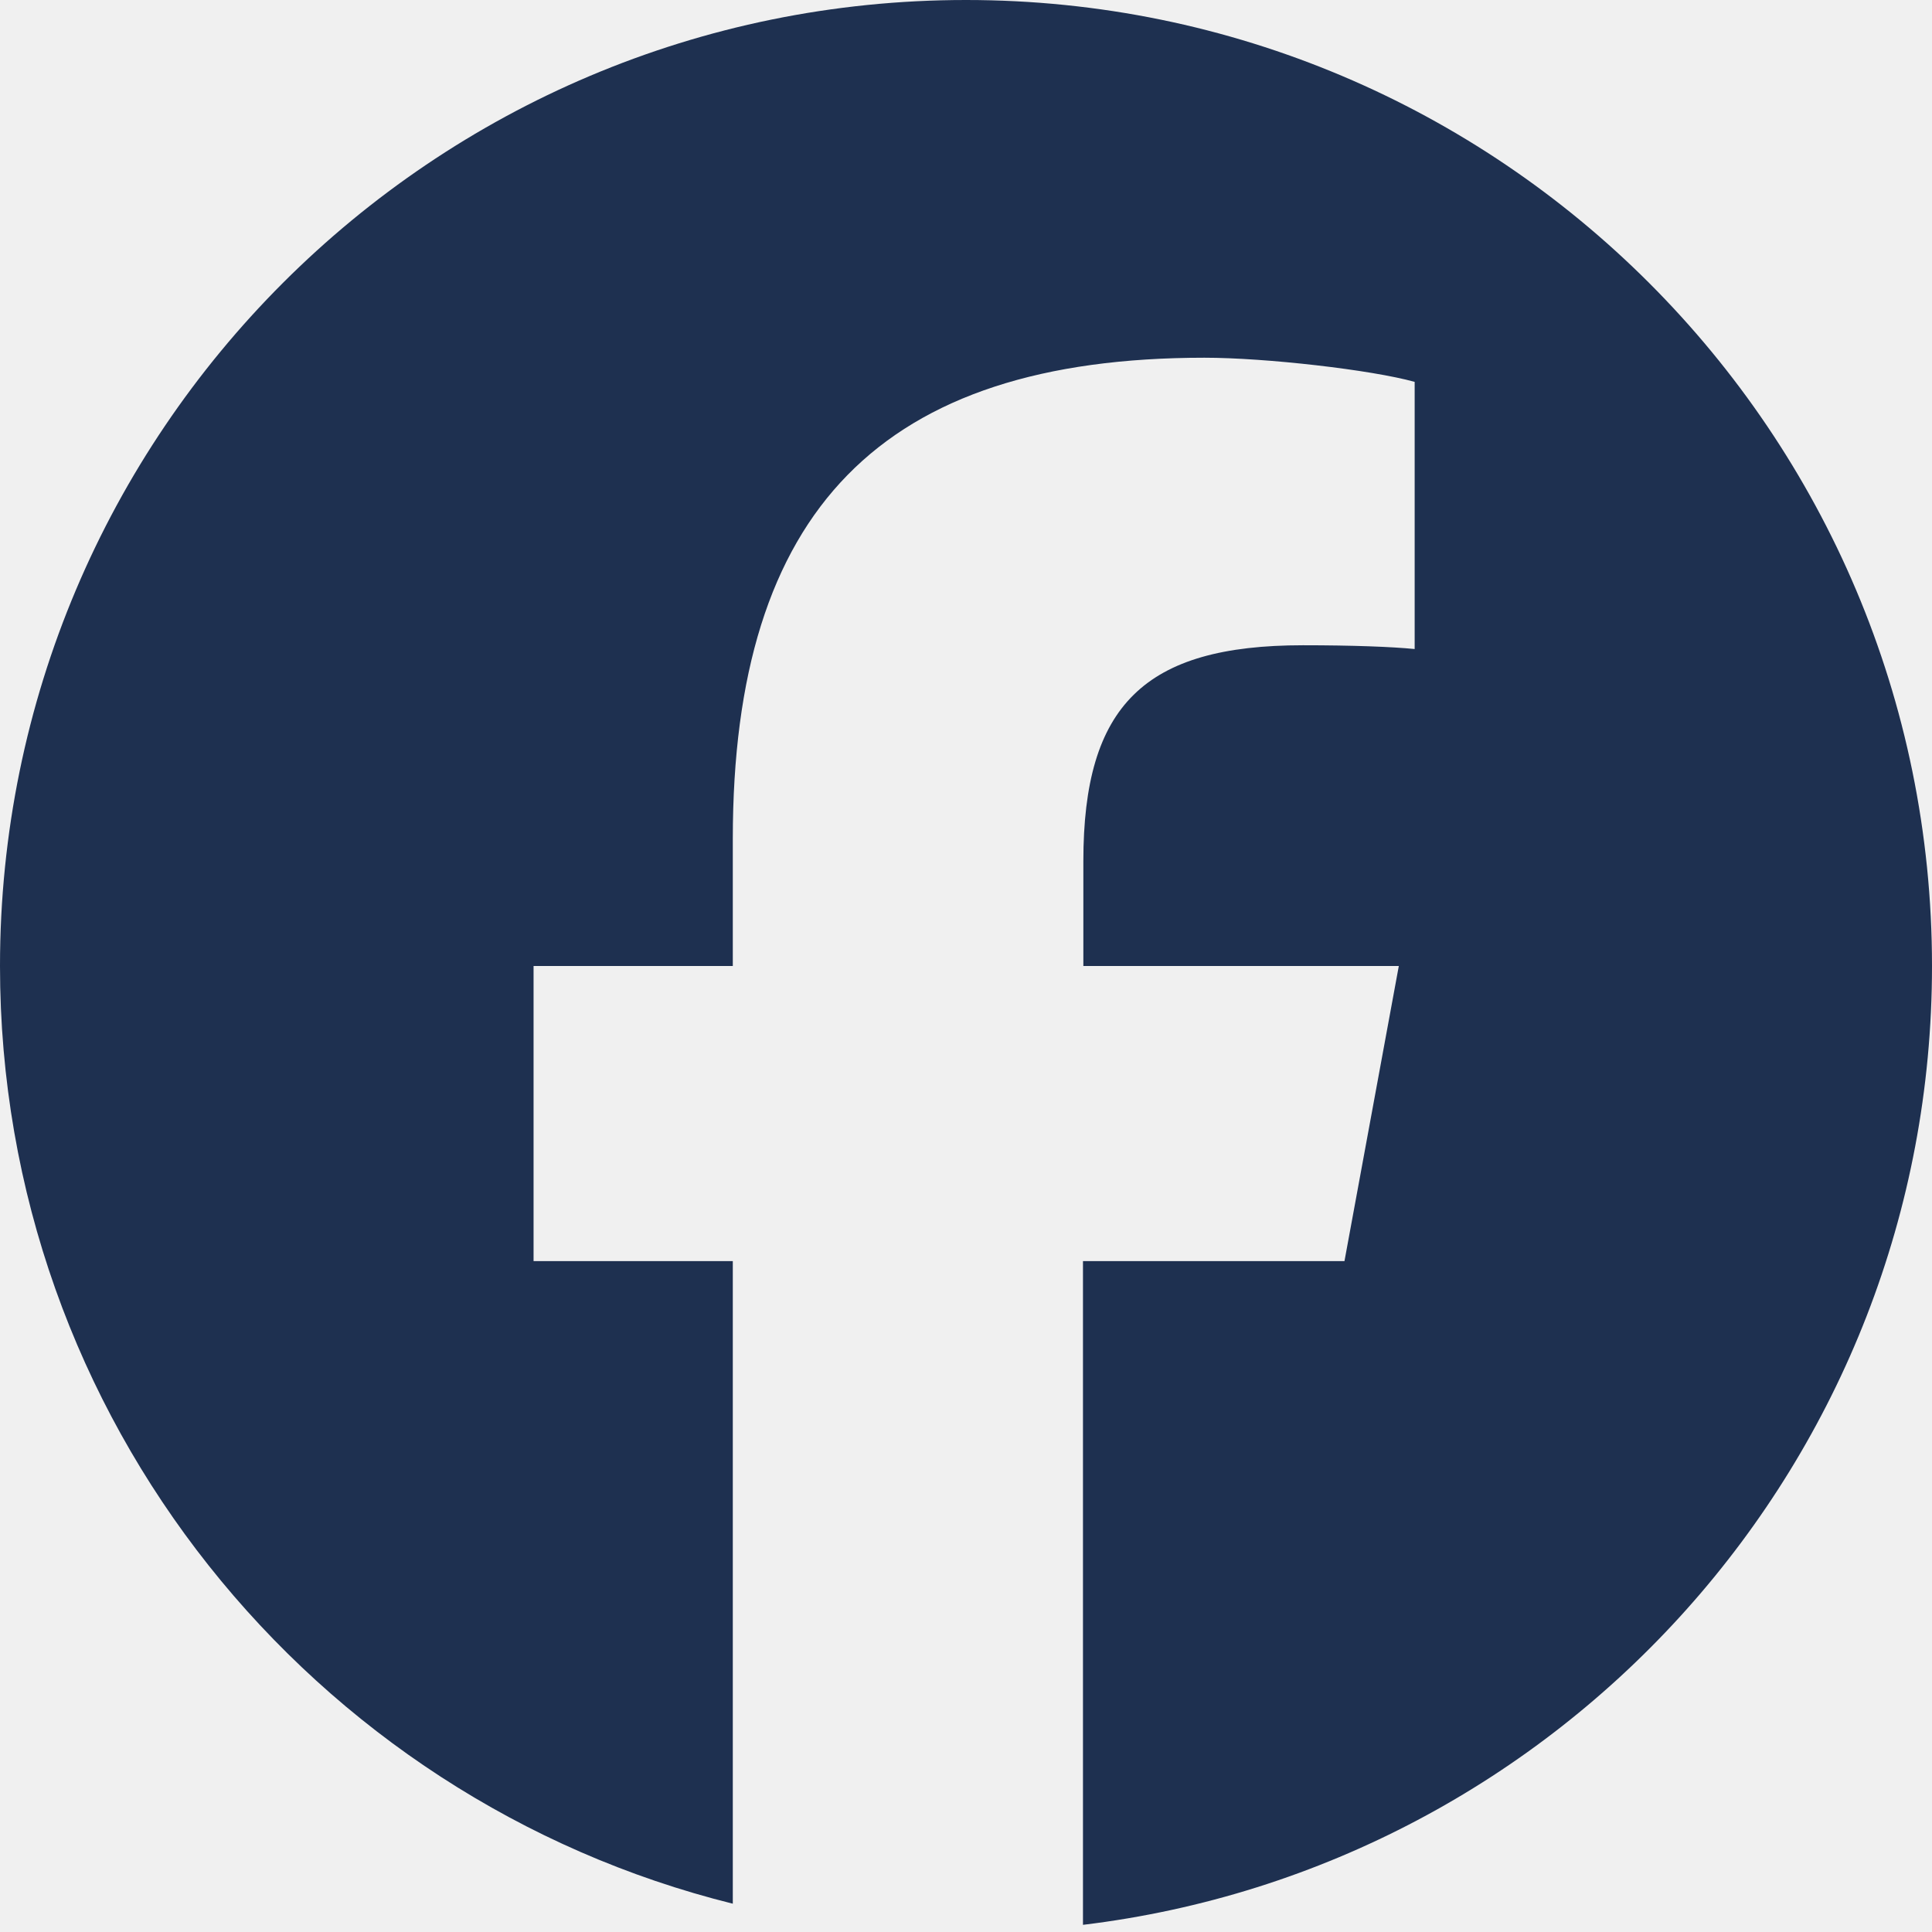
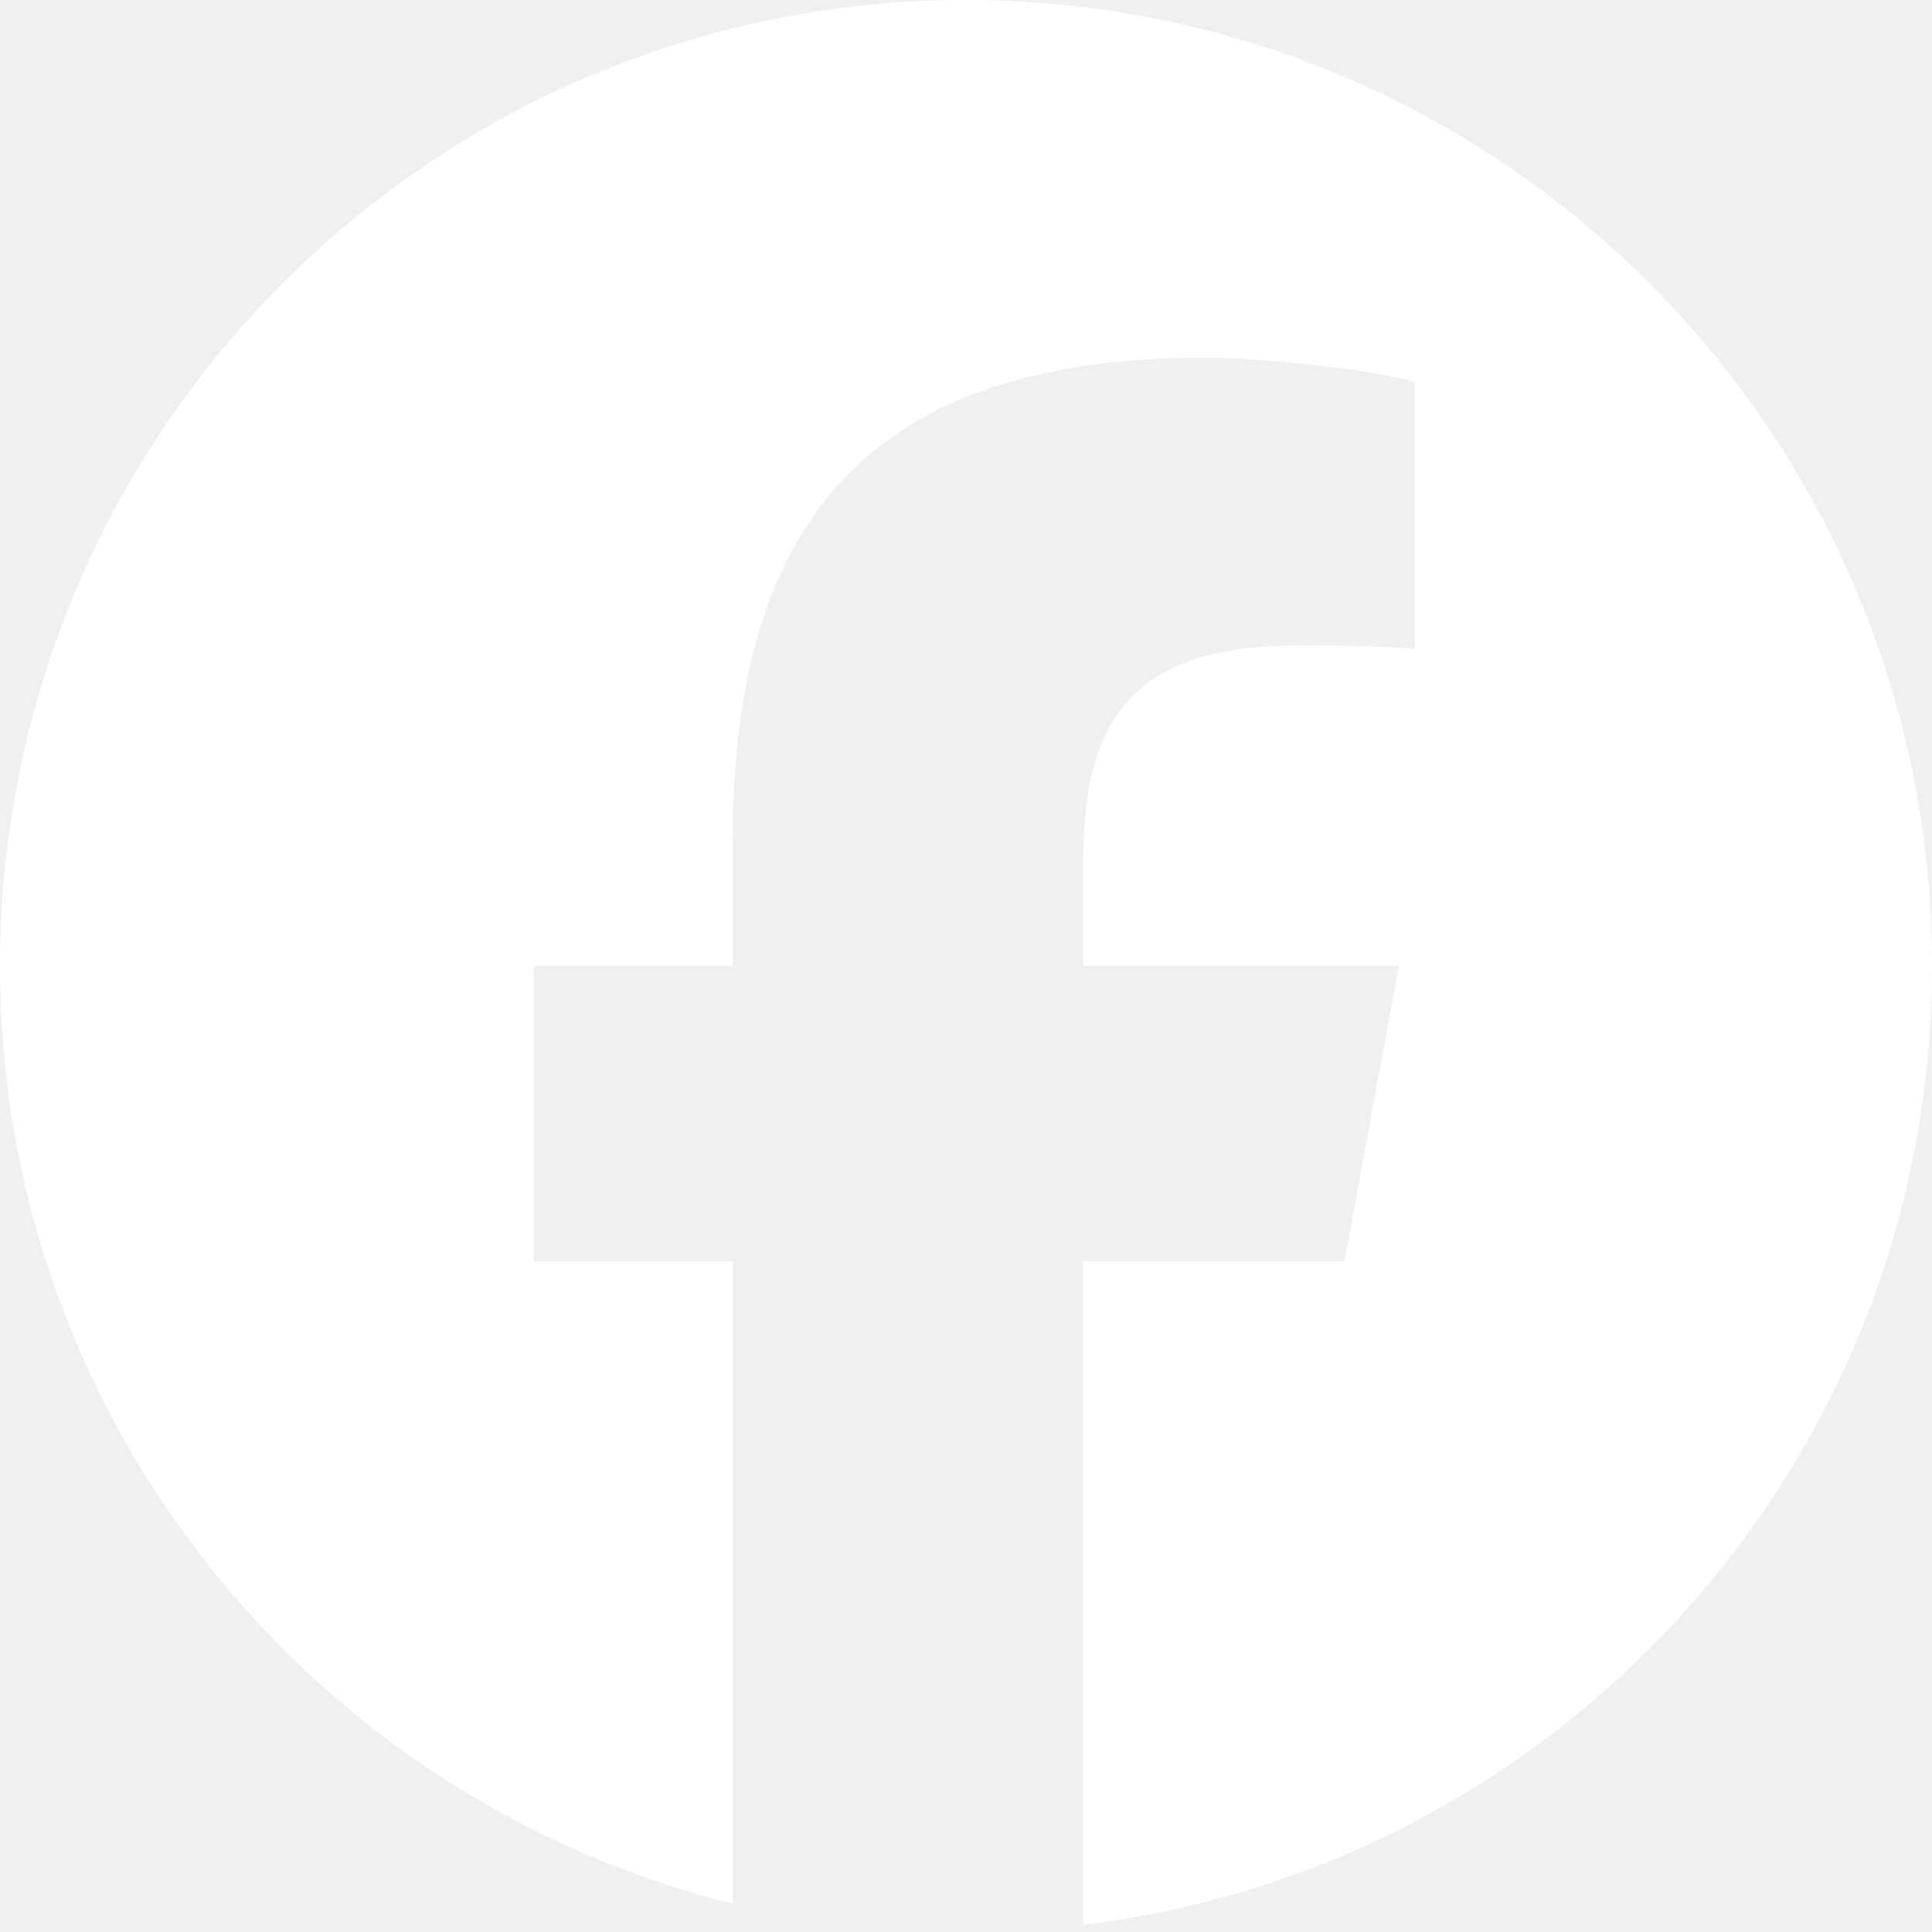
- <svg xmlns="http://www.w3.org/2000/svg" height="16" width="16" viewBox="0 0 512 512">
-   <path opacity="1" fill="#1E3050" d="M512 256C512 114.6 397.4 0 256 0S0 114.6 0 256C0 376 82.7 476.8 194.2 504.5V334.2H141.4V256h52.8V222.3c0-87.1 39.4-127.5 125-127.5c16.2 0 44.2 3.2 55.7 6.4V172c-6-.6-16.5-1-29.6-1c-42 0-58.2 15.9-58.2 57.2V256h83.6l-14.4 78.2H287V510.1C413.8 494.8 512 386.9 512 256h0z" />
+ <svg xmlns="http://www.w3.org/2000/svg" height="20" width="20" viewBox="0 0 512 512">
+   <path opacity="1" fill="white" d="M512 256C512 114.6 397.4 0 256 0S0 114.6 0 256C0 376 82.7 476.8 194.2 504.5V334.2H141.4V256h52.8V222.3c0-87.1 39.4-127.5 125-127.5c16.2 0 44.2 3.2 55.7 6.4V172c-6-.6-16.5-1-29.6-1c-42 0-58.2 15.9-58.2 57.2V256h83.6l-14.4 78.2H287V510.1C413.8 494.8 512 386.9 512 256h0z" />
</svg>
